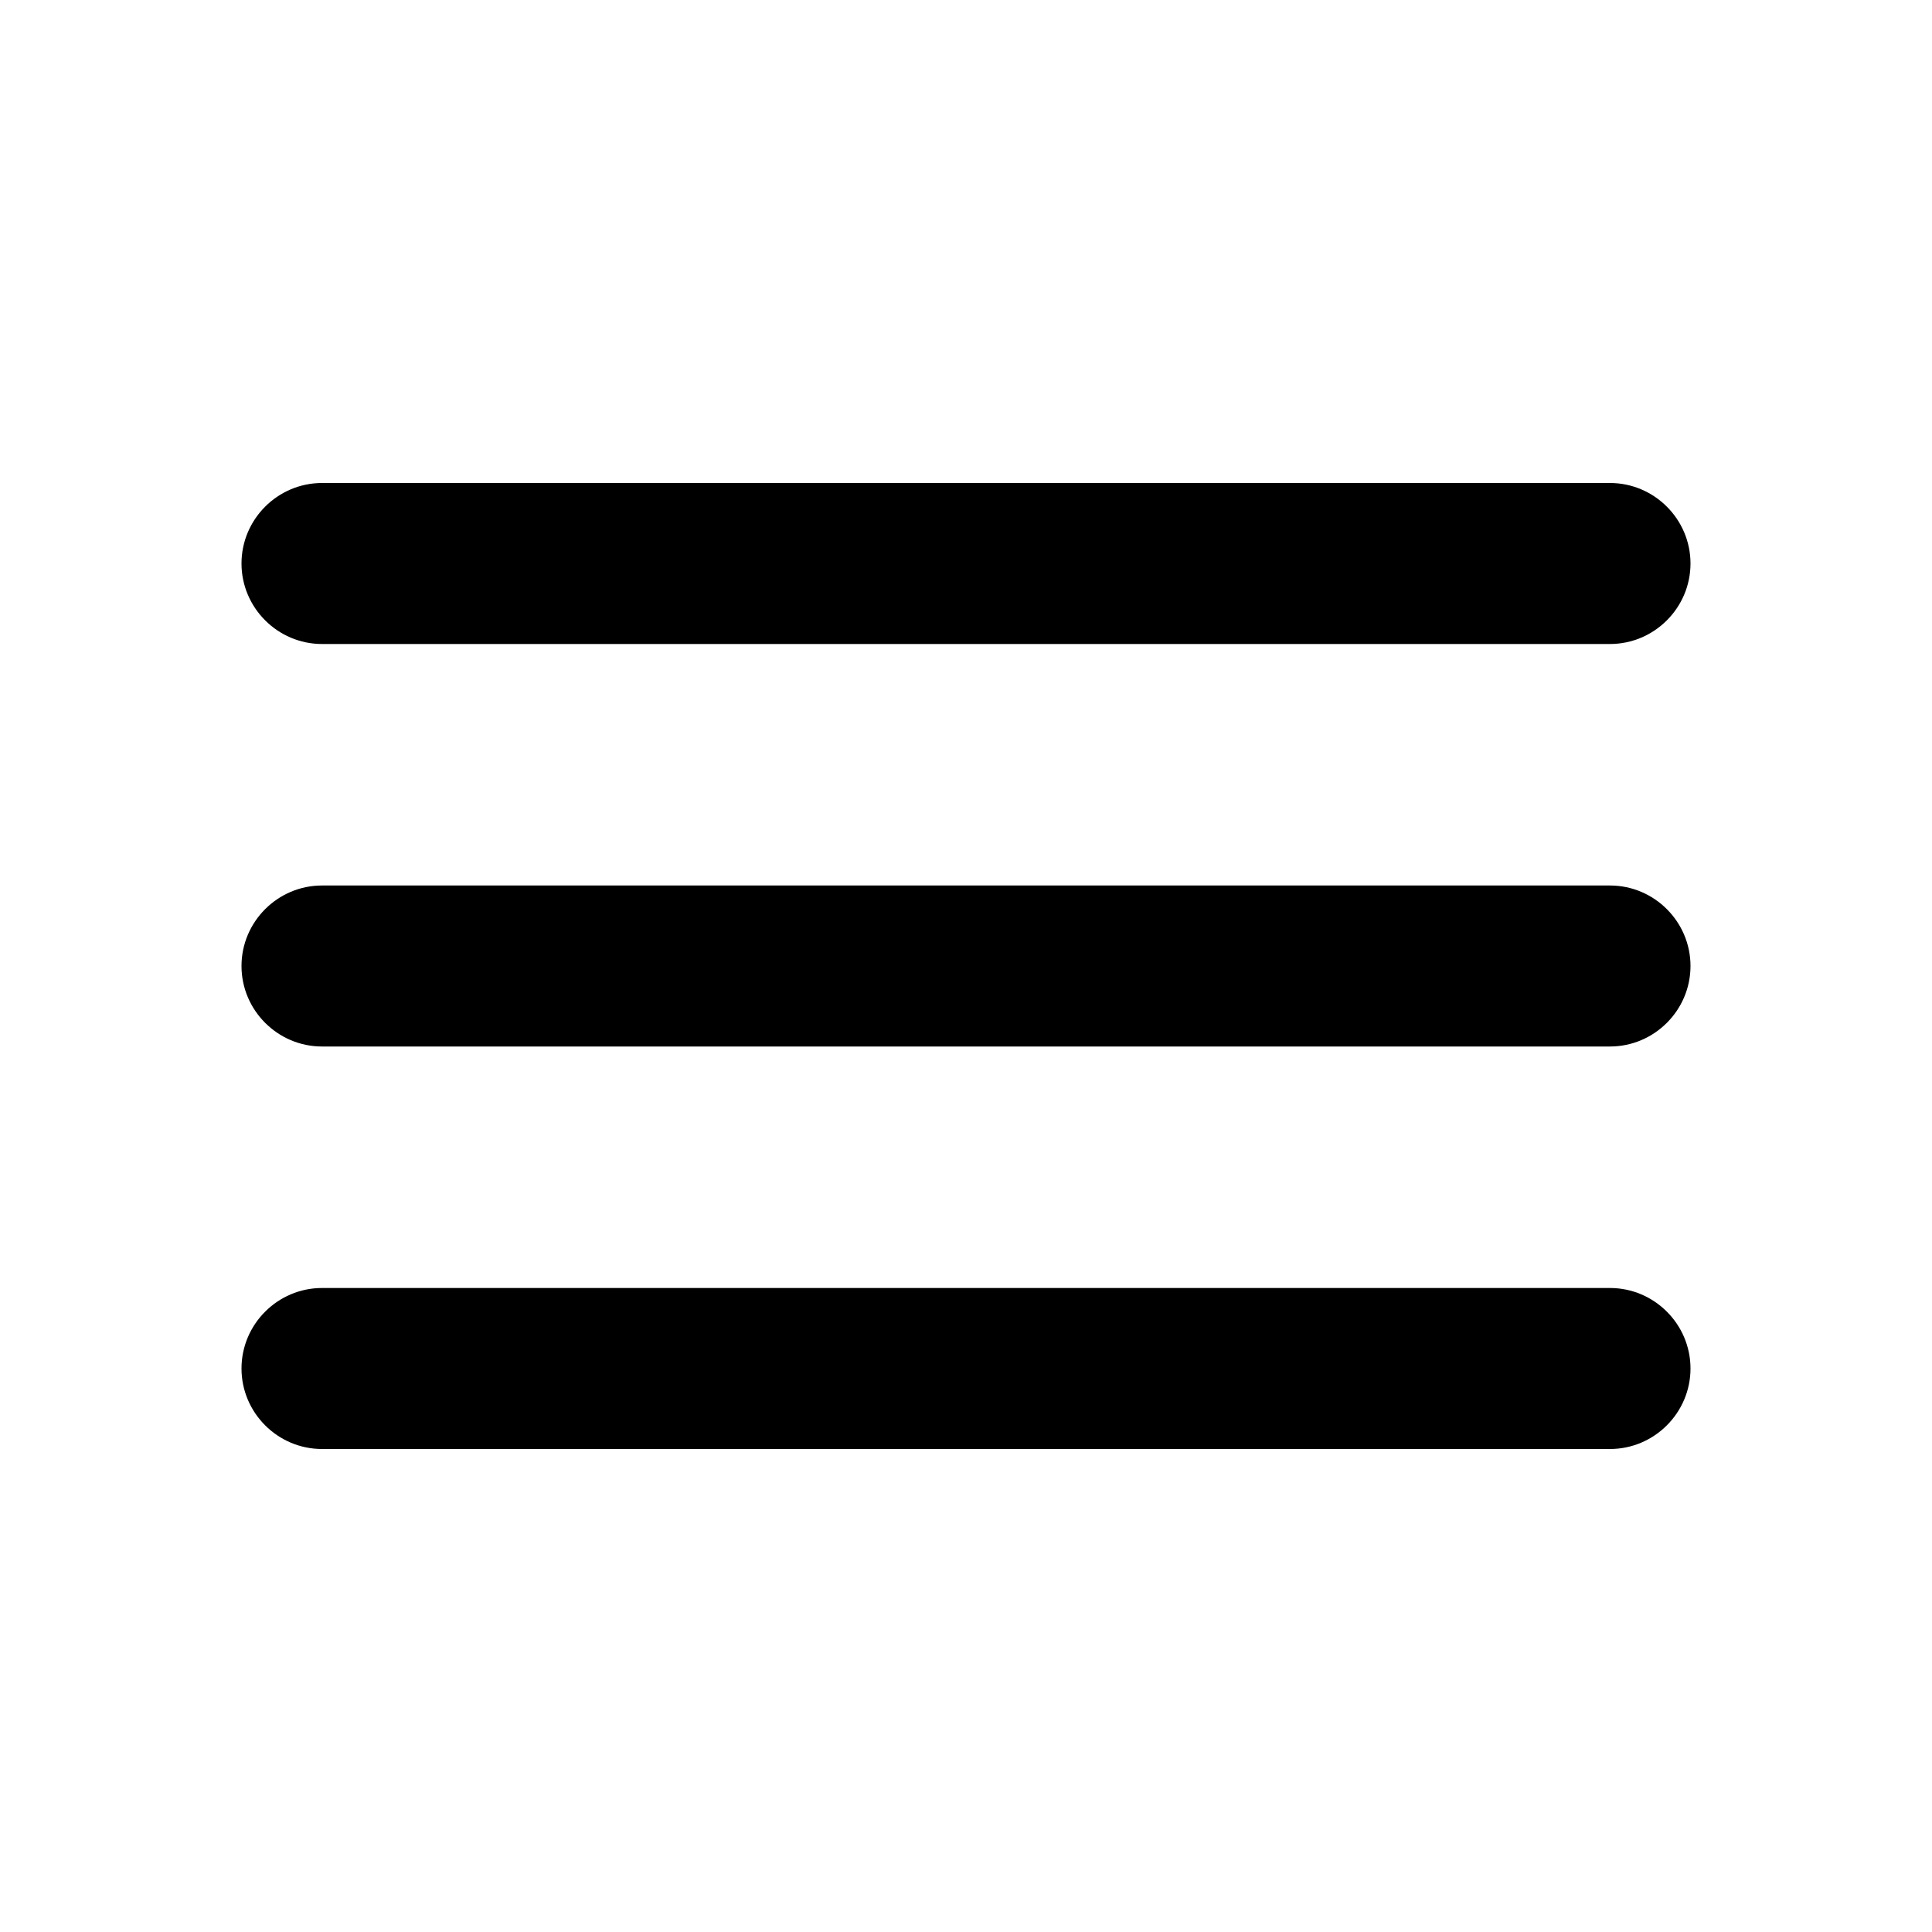
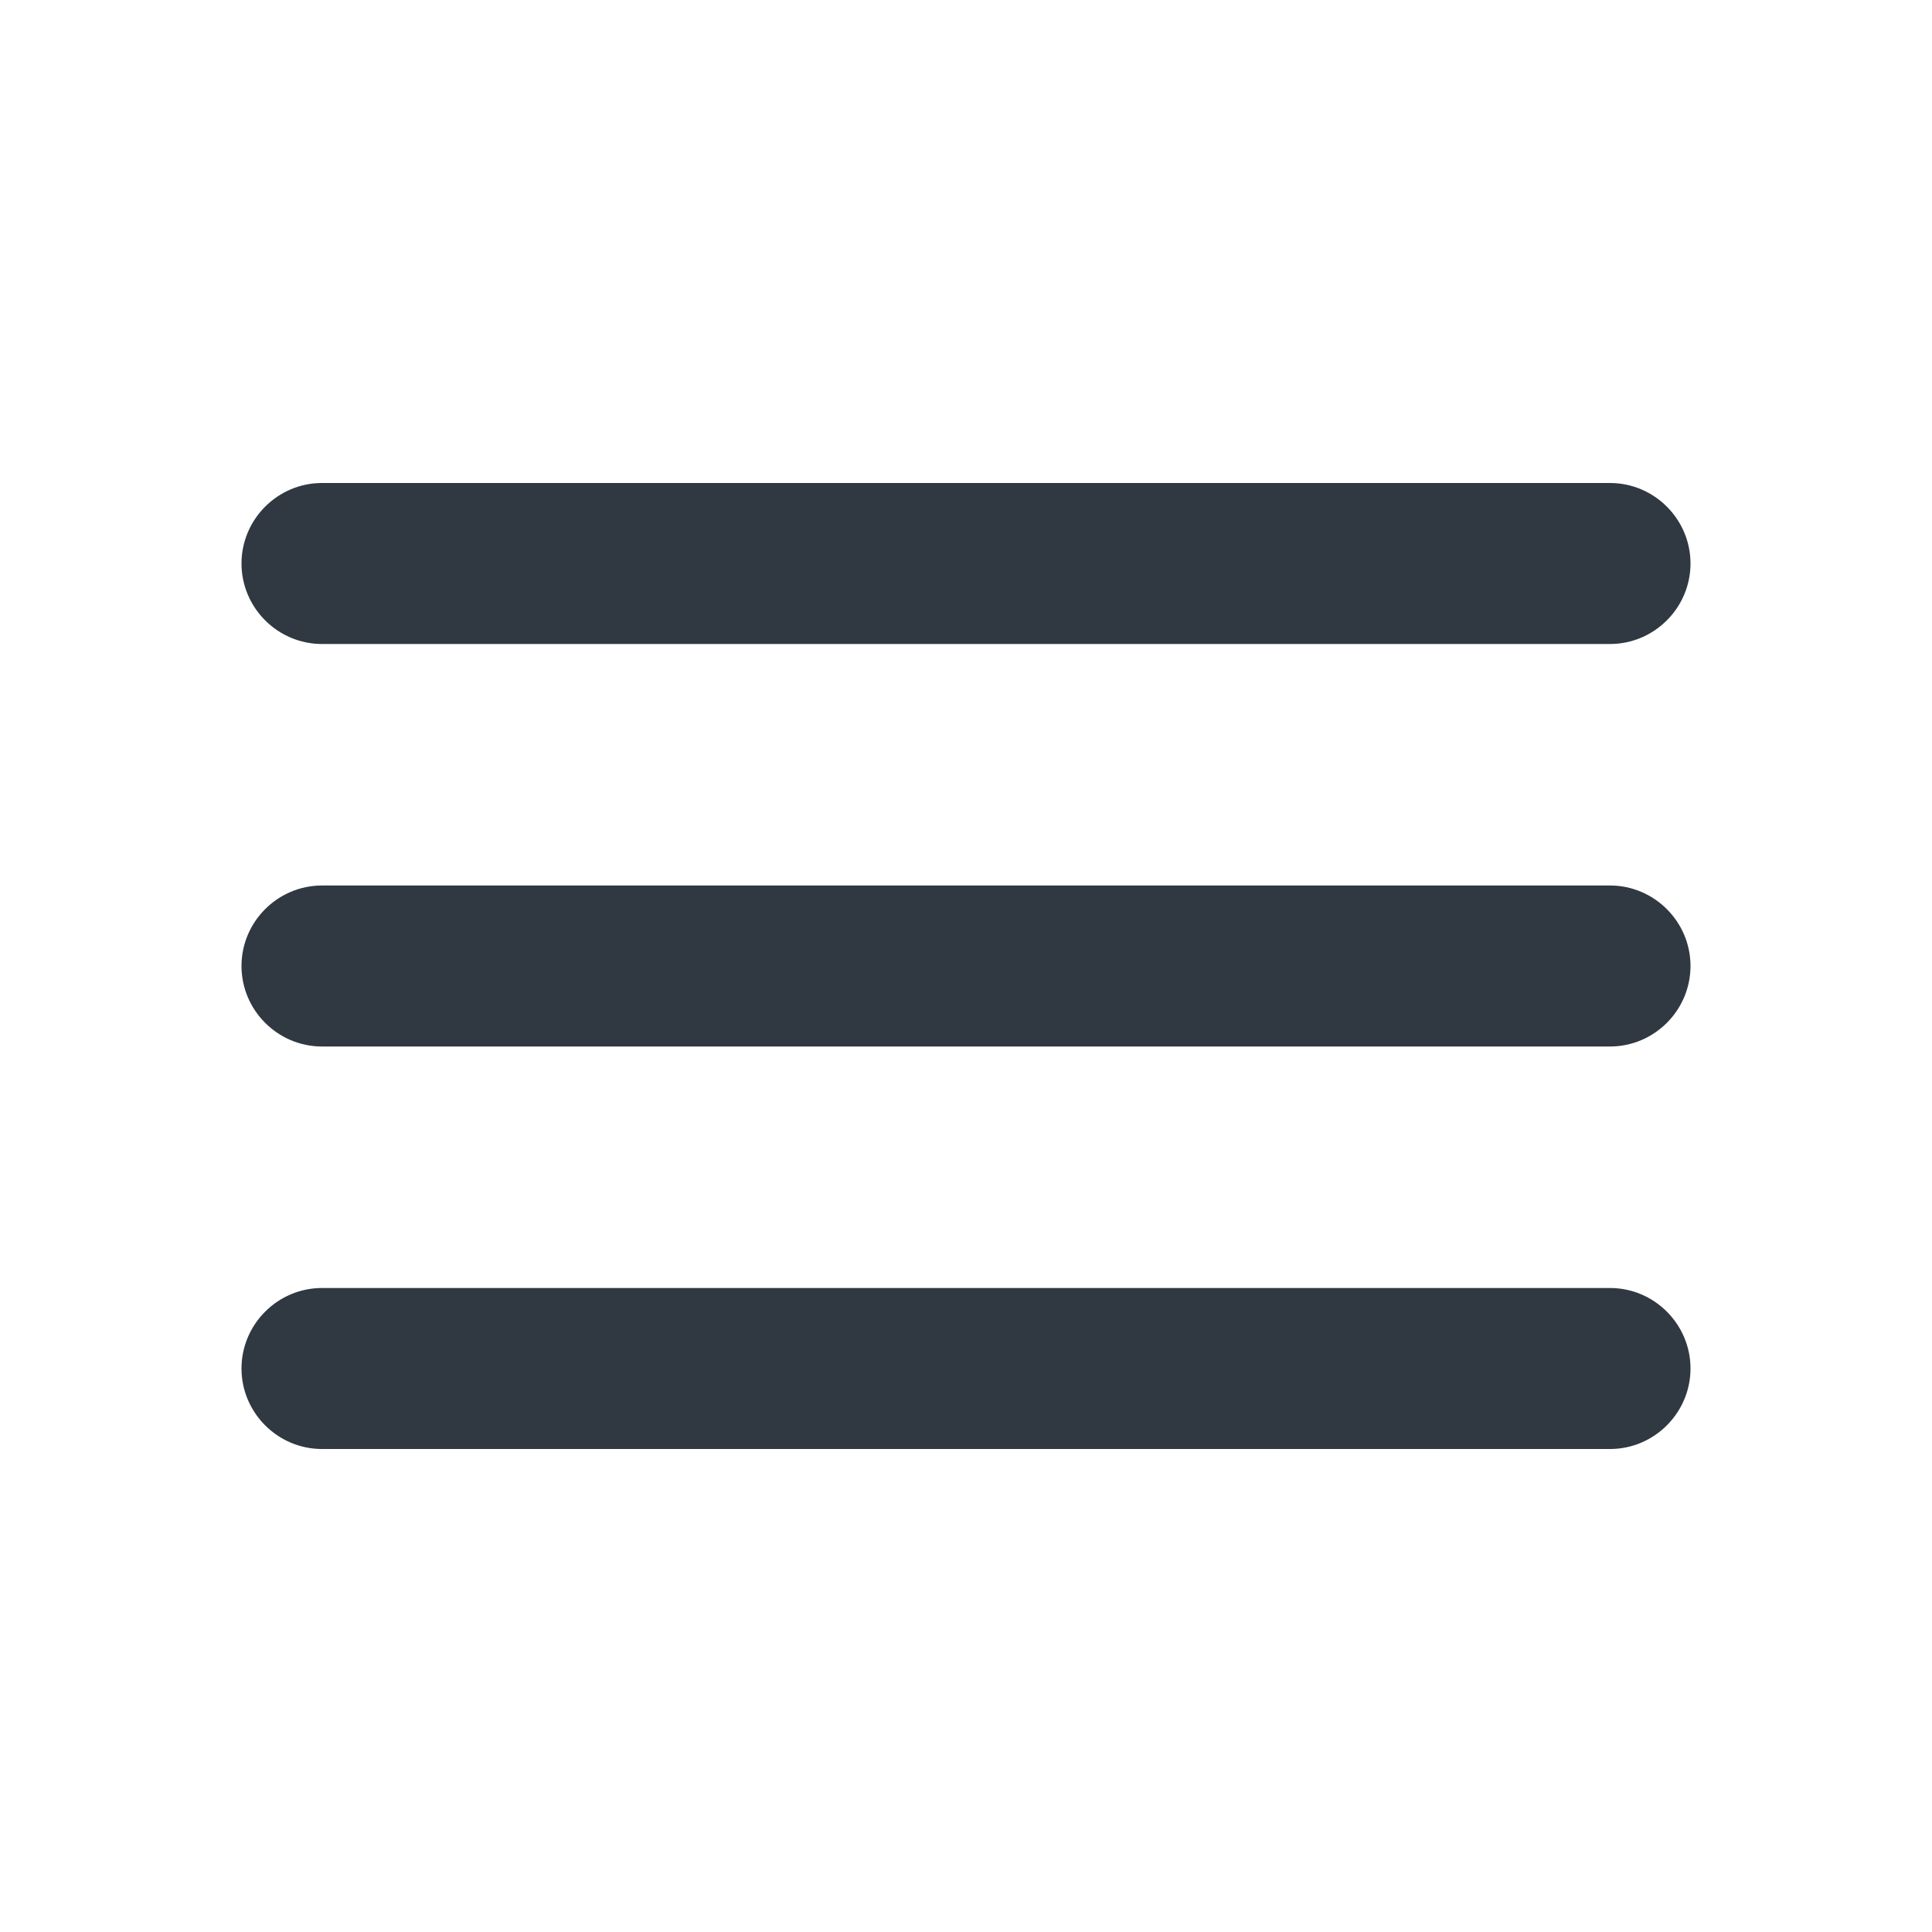
- <svg xmlns="http://www.w3.org/2000/svg" height="24px" viewBox="0 0 24 24" width="24px" fill="#000000">
+ <svg xmlns="http://www.w3.org/2000/svg" height="24px" viewBox="0 0 24 24" width="24px" fill="#303841">
  <path d="M0 0h24v24H0V0z" fill="none" />
  <path d="M4 18h16c.55 0 1-.45 1-1s-.45-1-1-1H4c-.55 0-1 .45-1 1s.45 1 1 1zm0-5h16c.55 0 1-.45 1-1s-.45-1-1-1H4c-.55 0-1 .45-1 1s.45 1 1 1zM3 7c0 .55.45 1 1 1h16c.55 0 1-.45 1-1s-.45-1-1-1H4c-.55 0-1 .45-1 1z" />
</svg>
